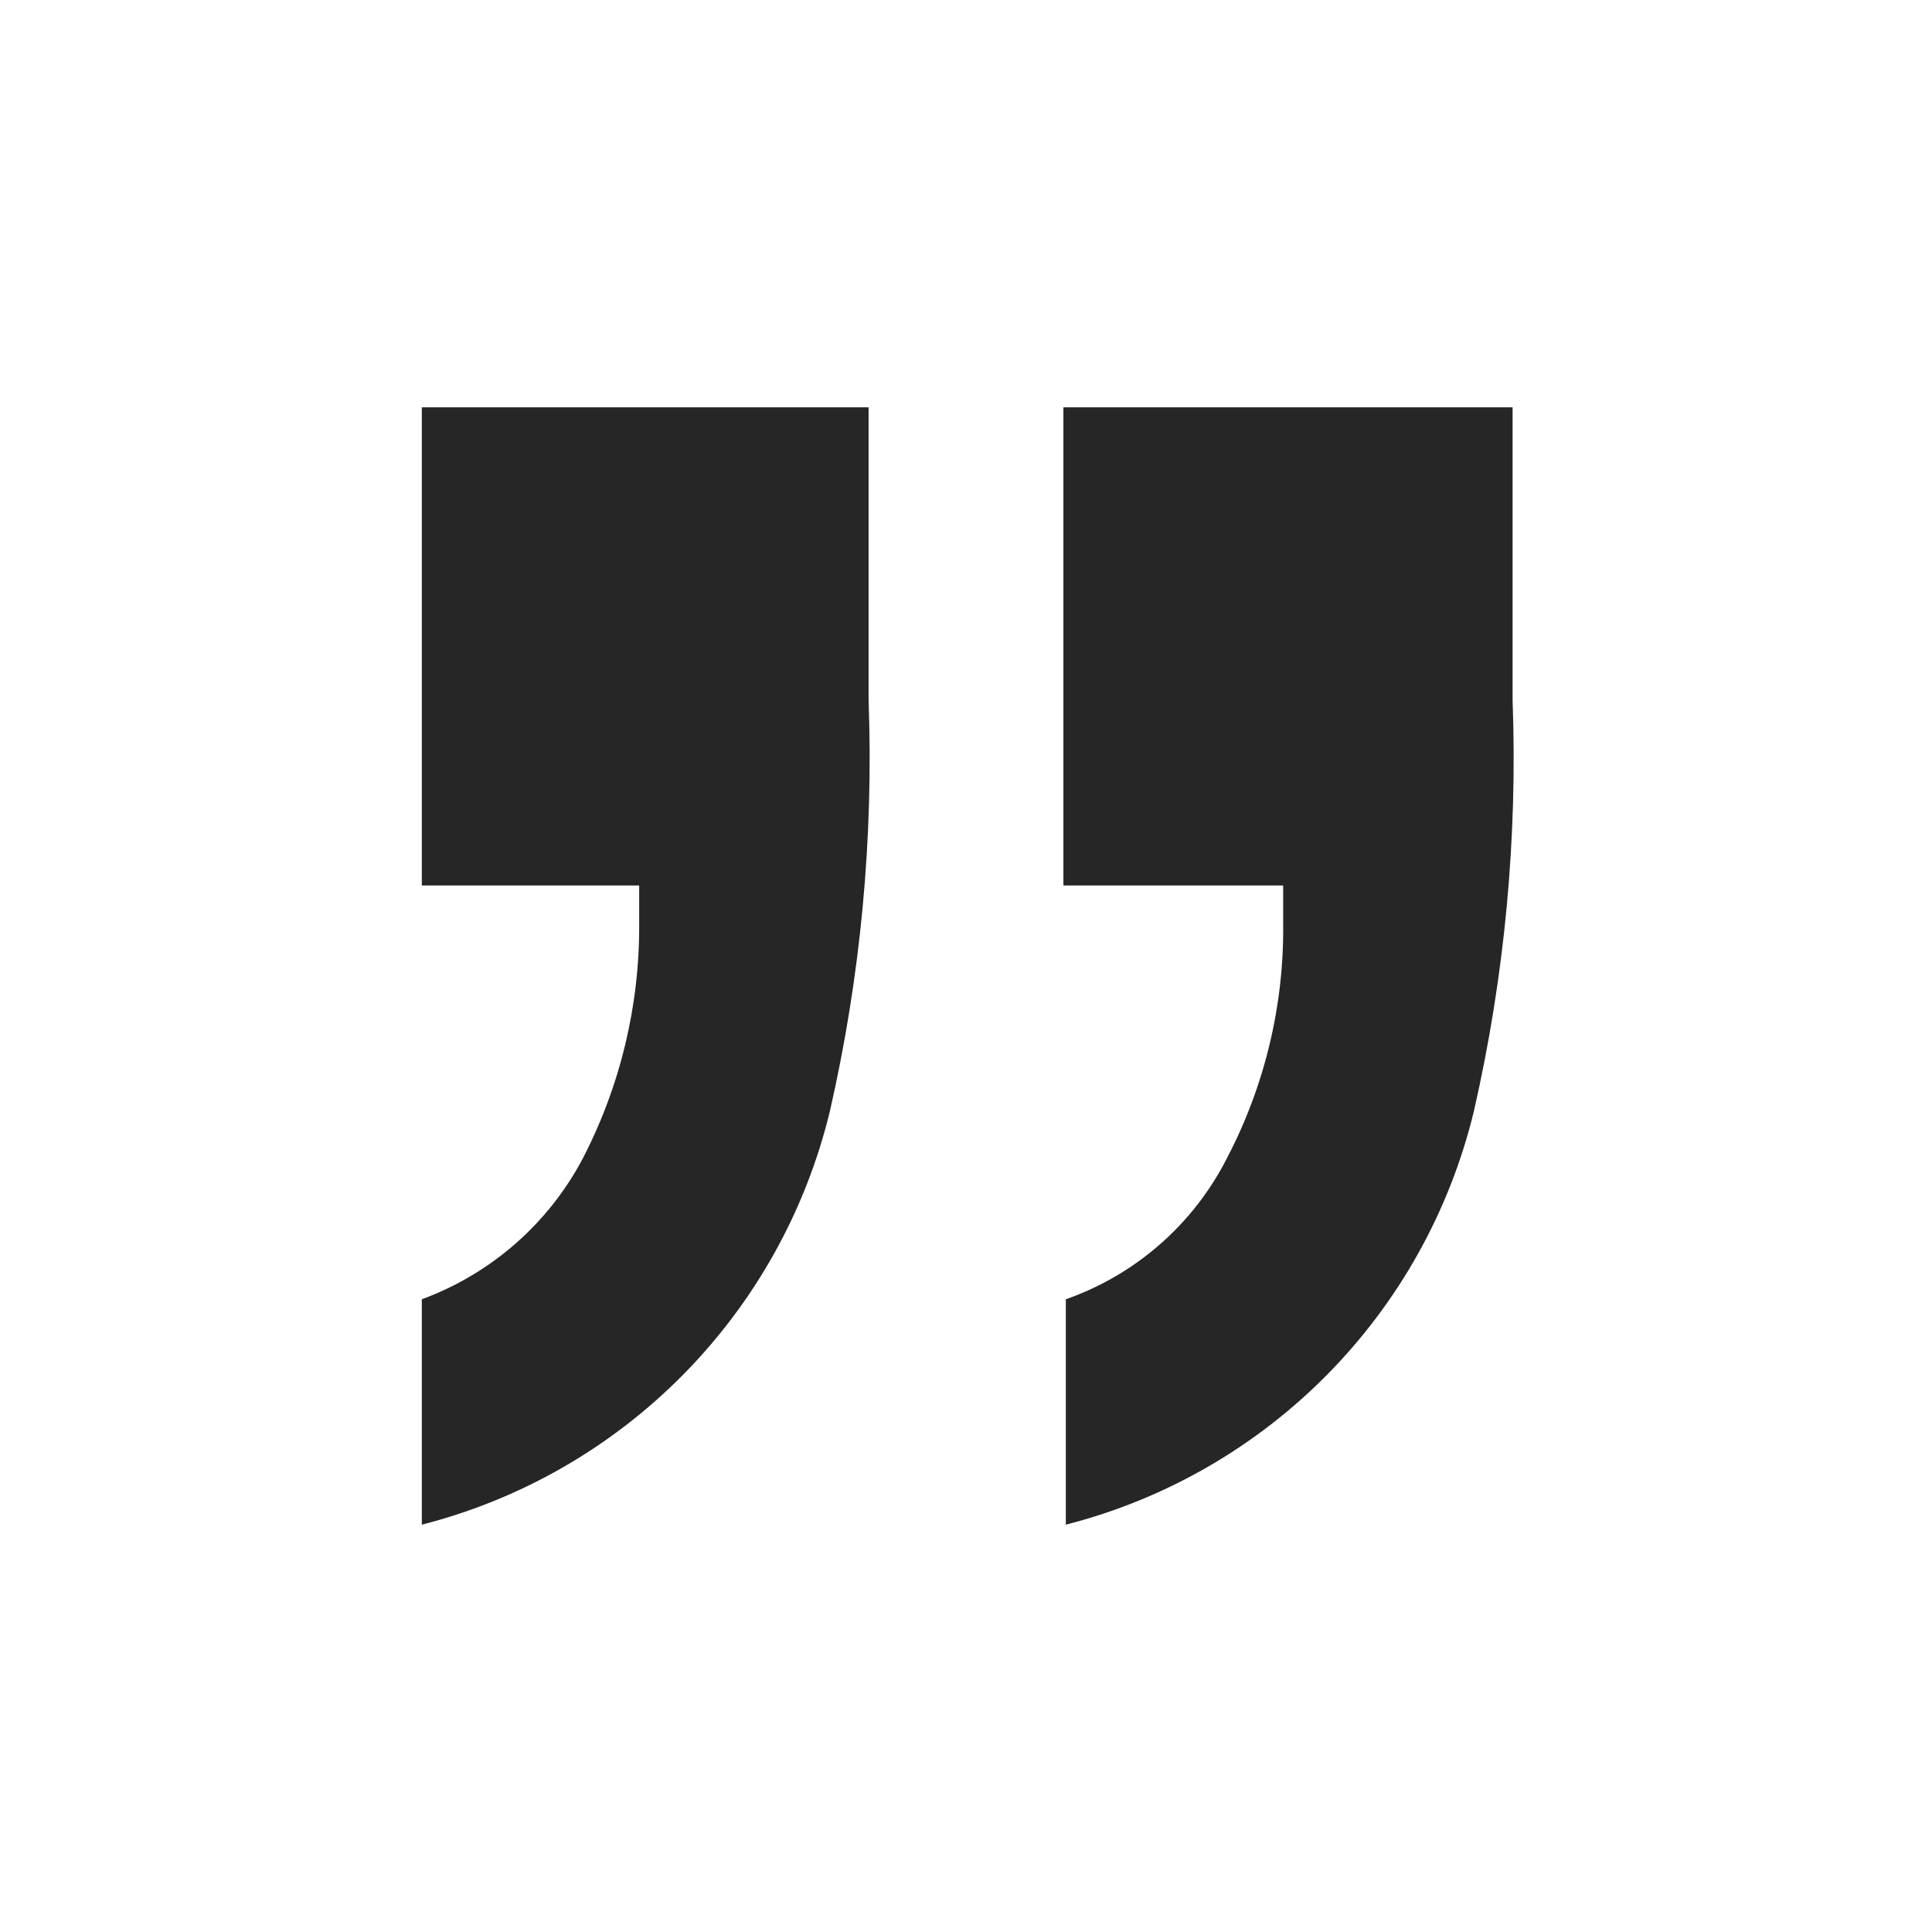
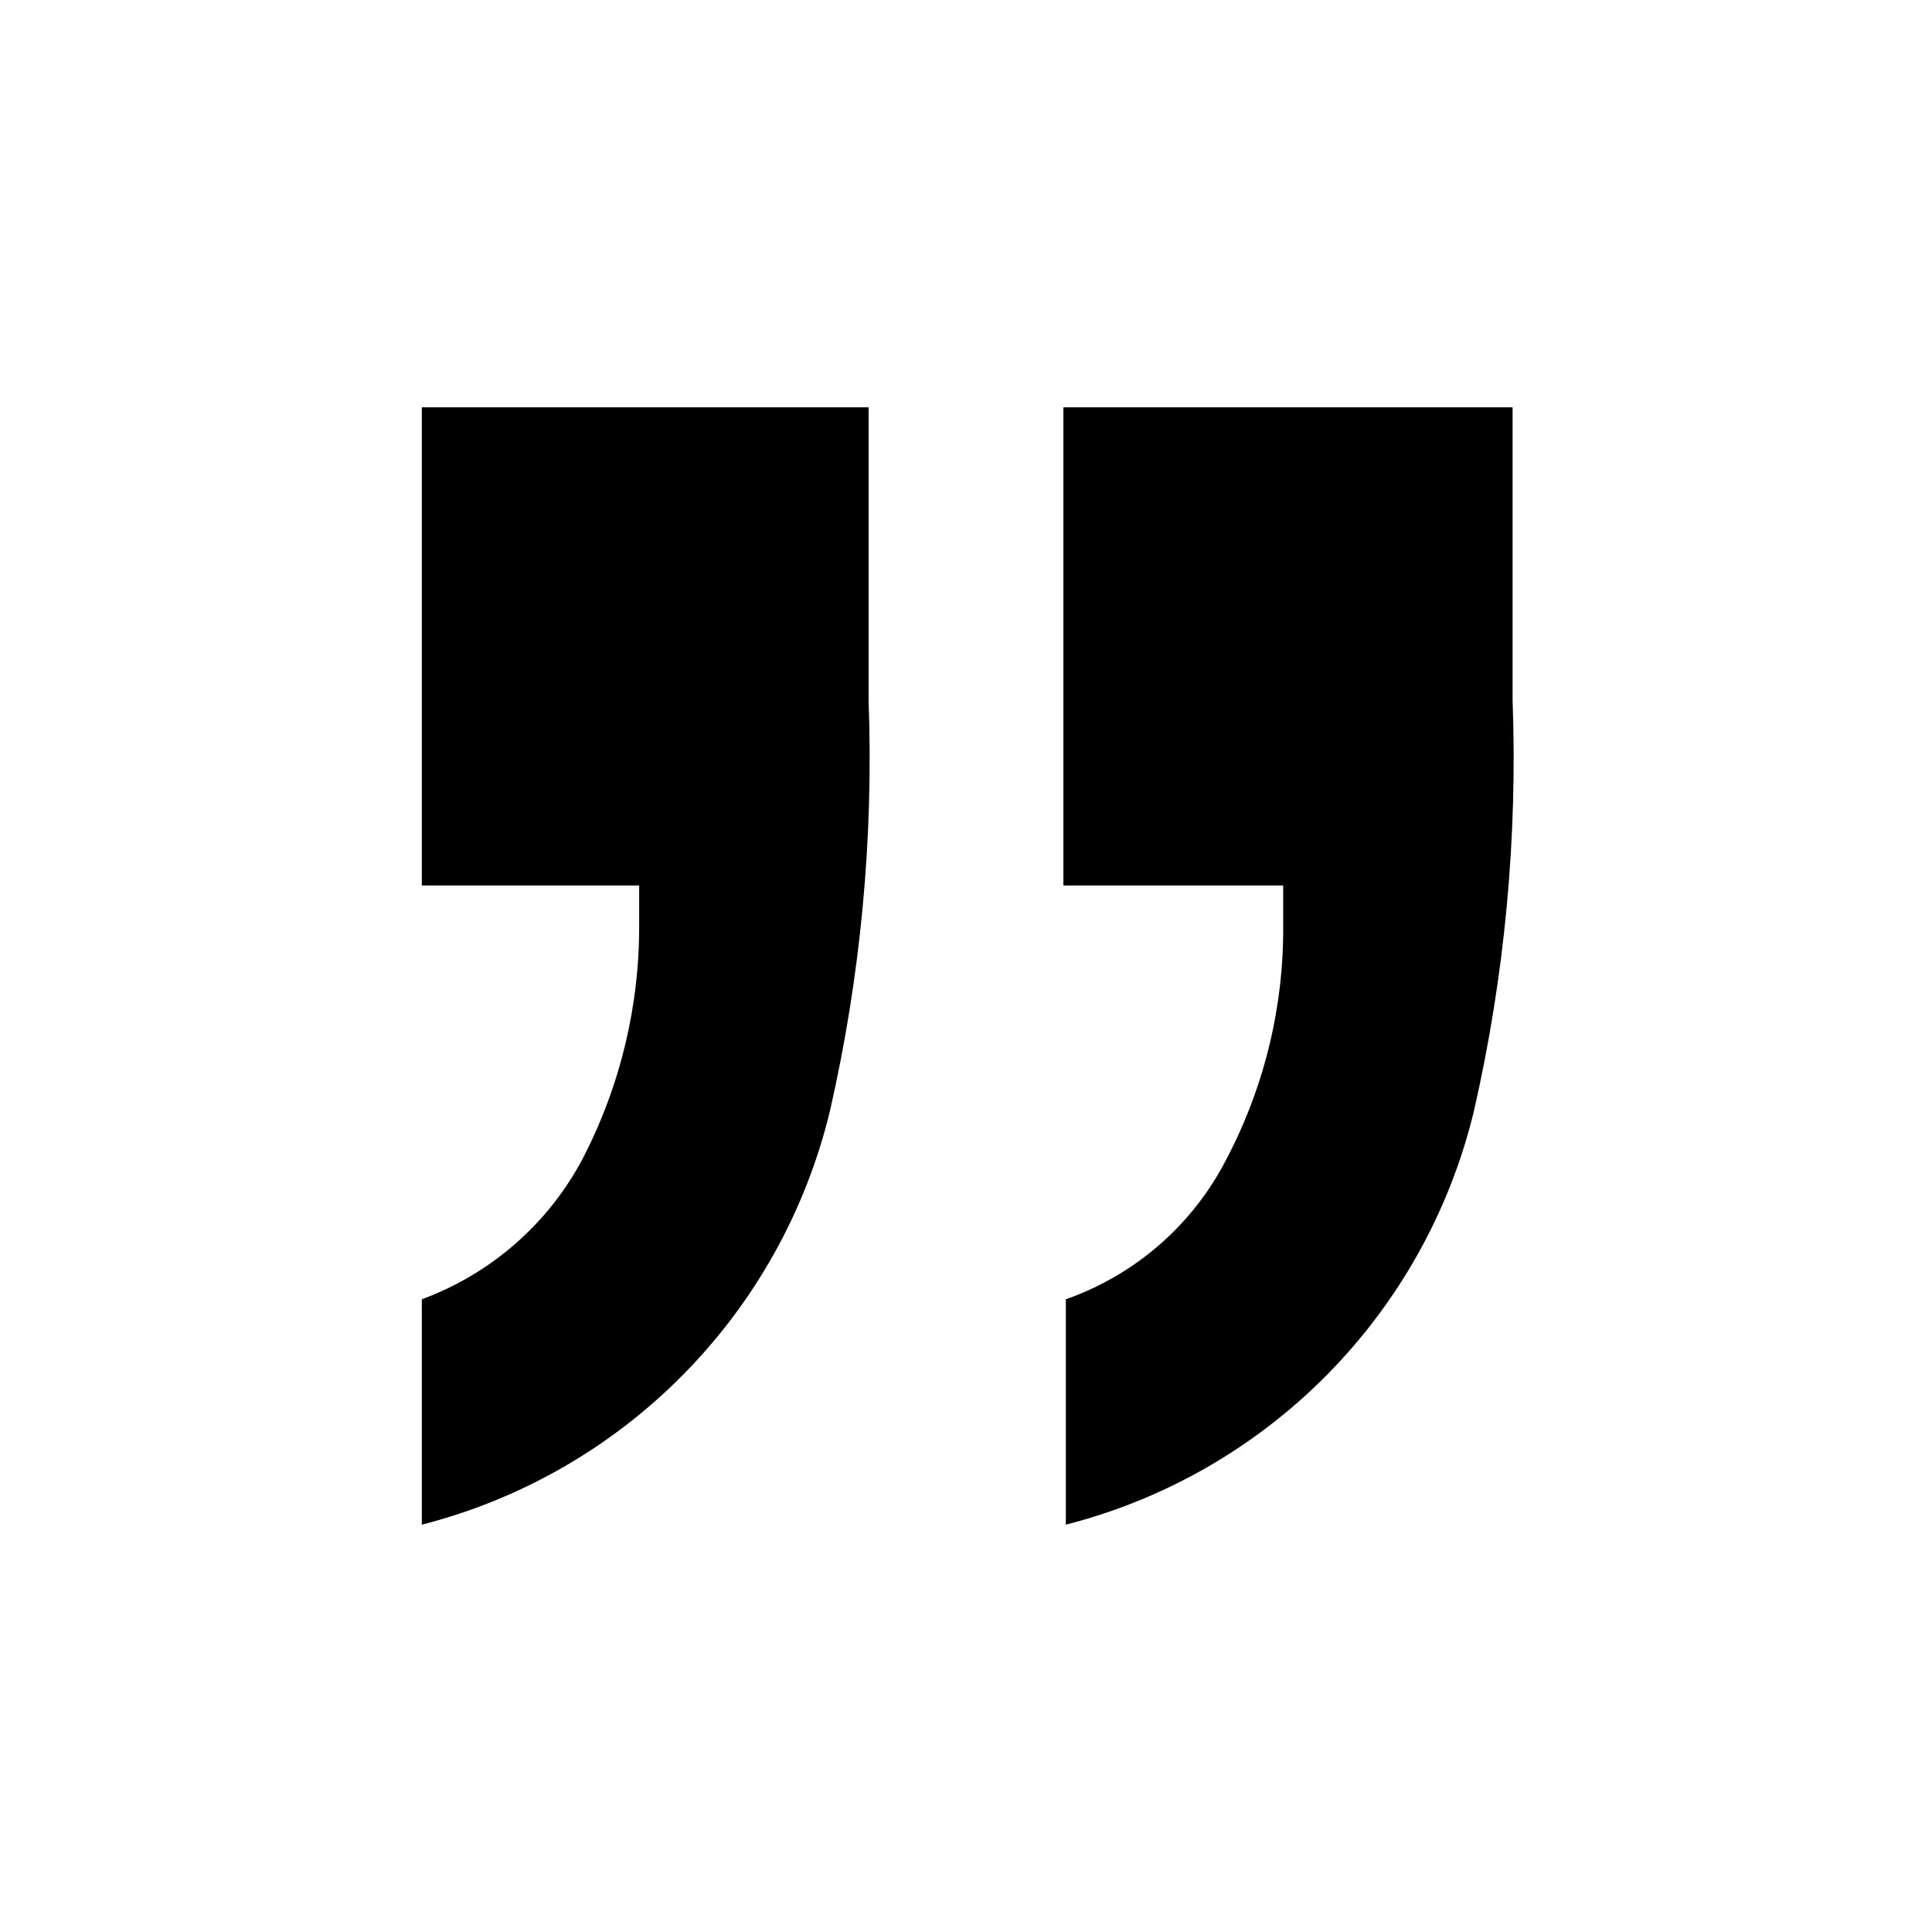
<svg xmlns="http://www.w3.org/2000/svg" id="Ebene_1" data-name="Ebene 1" viewBox="0 0 24 24">
-   <defs>
-     <style>.cls-1{fill:#262626;}</style>
-   </defs>
+   <defs />
  <path class="cls-1" d="M10.79,5.06V8.7a19.68,19.68,0,0,1-.48,5.1,7,7,0,0,1-5.07,5.14v-2.8a3.71,3.71,0,0,0,2-1.75,6.26,6.26,0,0,0,.7-2.92V11H5.24V5.06Zm8,0V8.7a19.68,19.68,0,0,1-.48,5.1,7,7,0,0,1-5.07,5.14v-2.8a3.57,3.57,0,0,0,2-1.75,6.14,6.14,0,0,0,.7-2.92V11H13.21V5.06Z" />
</svg>
